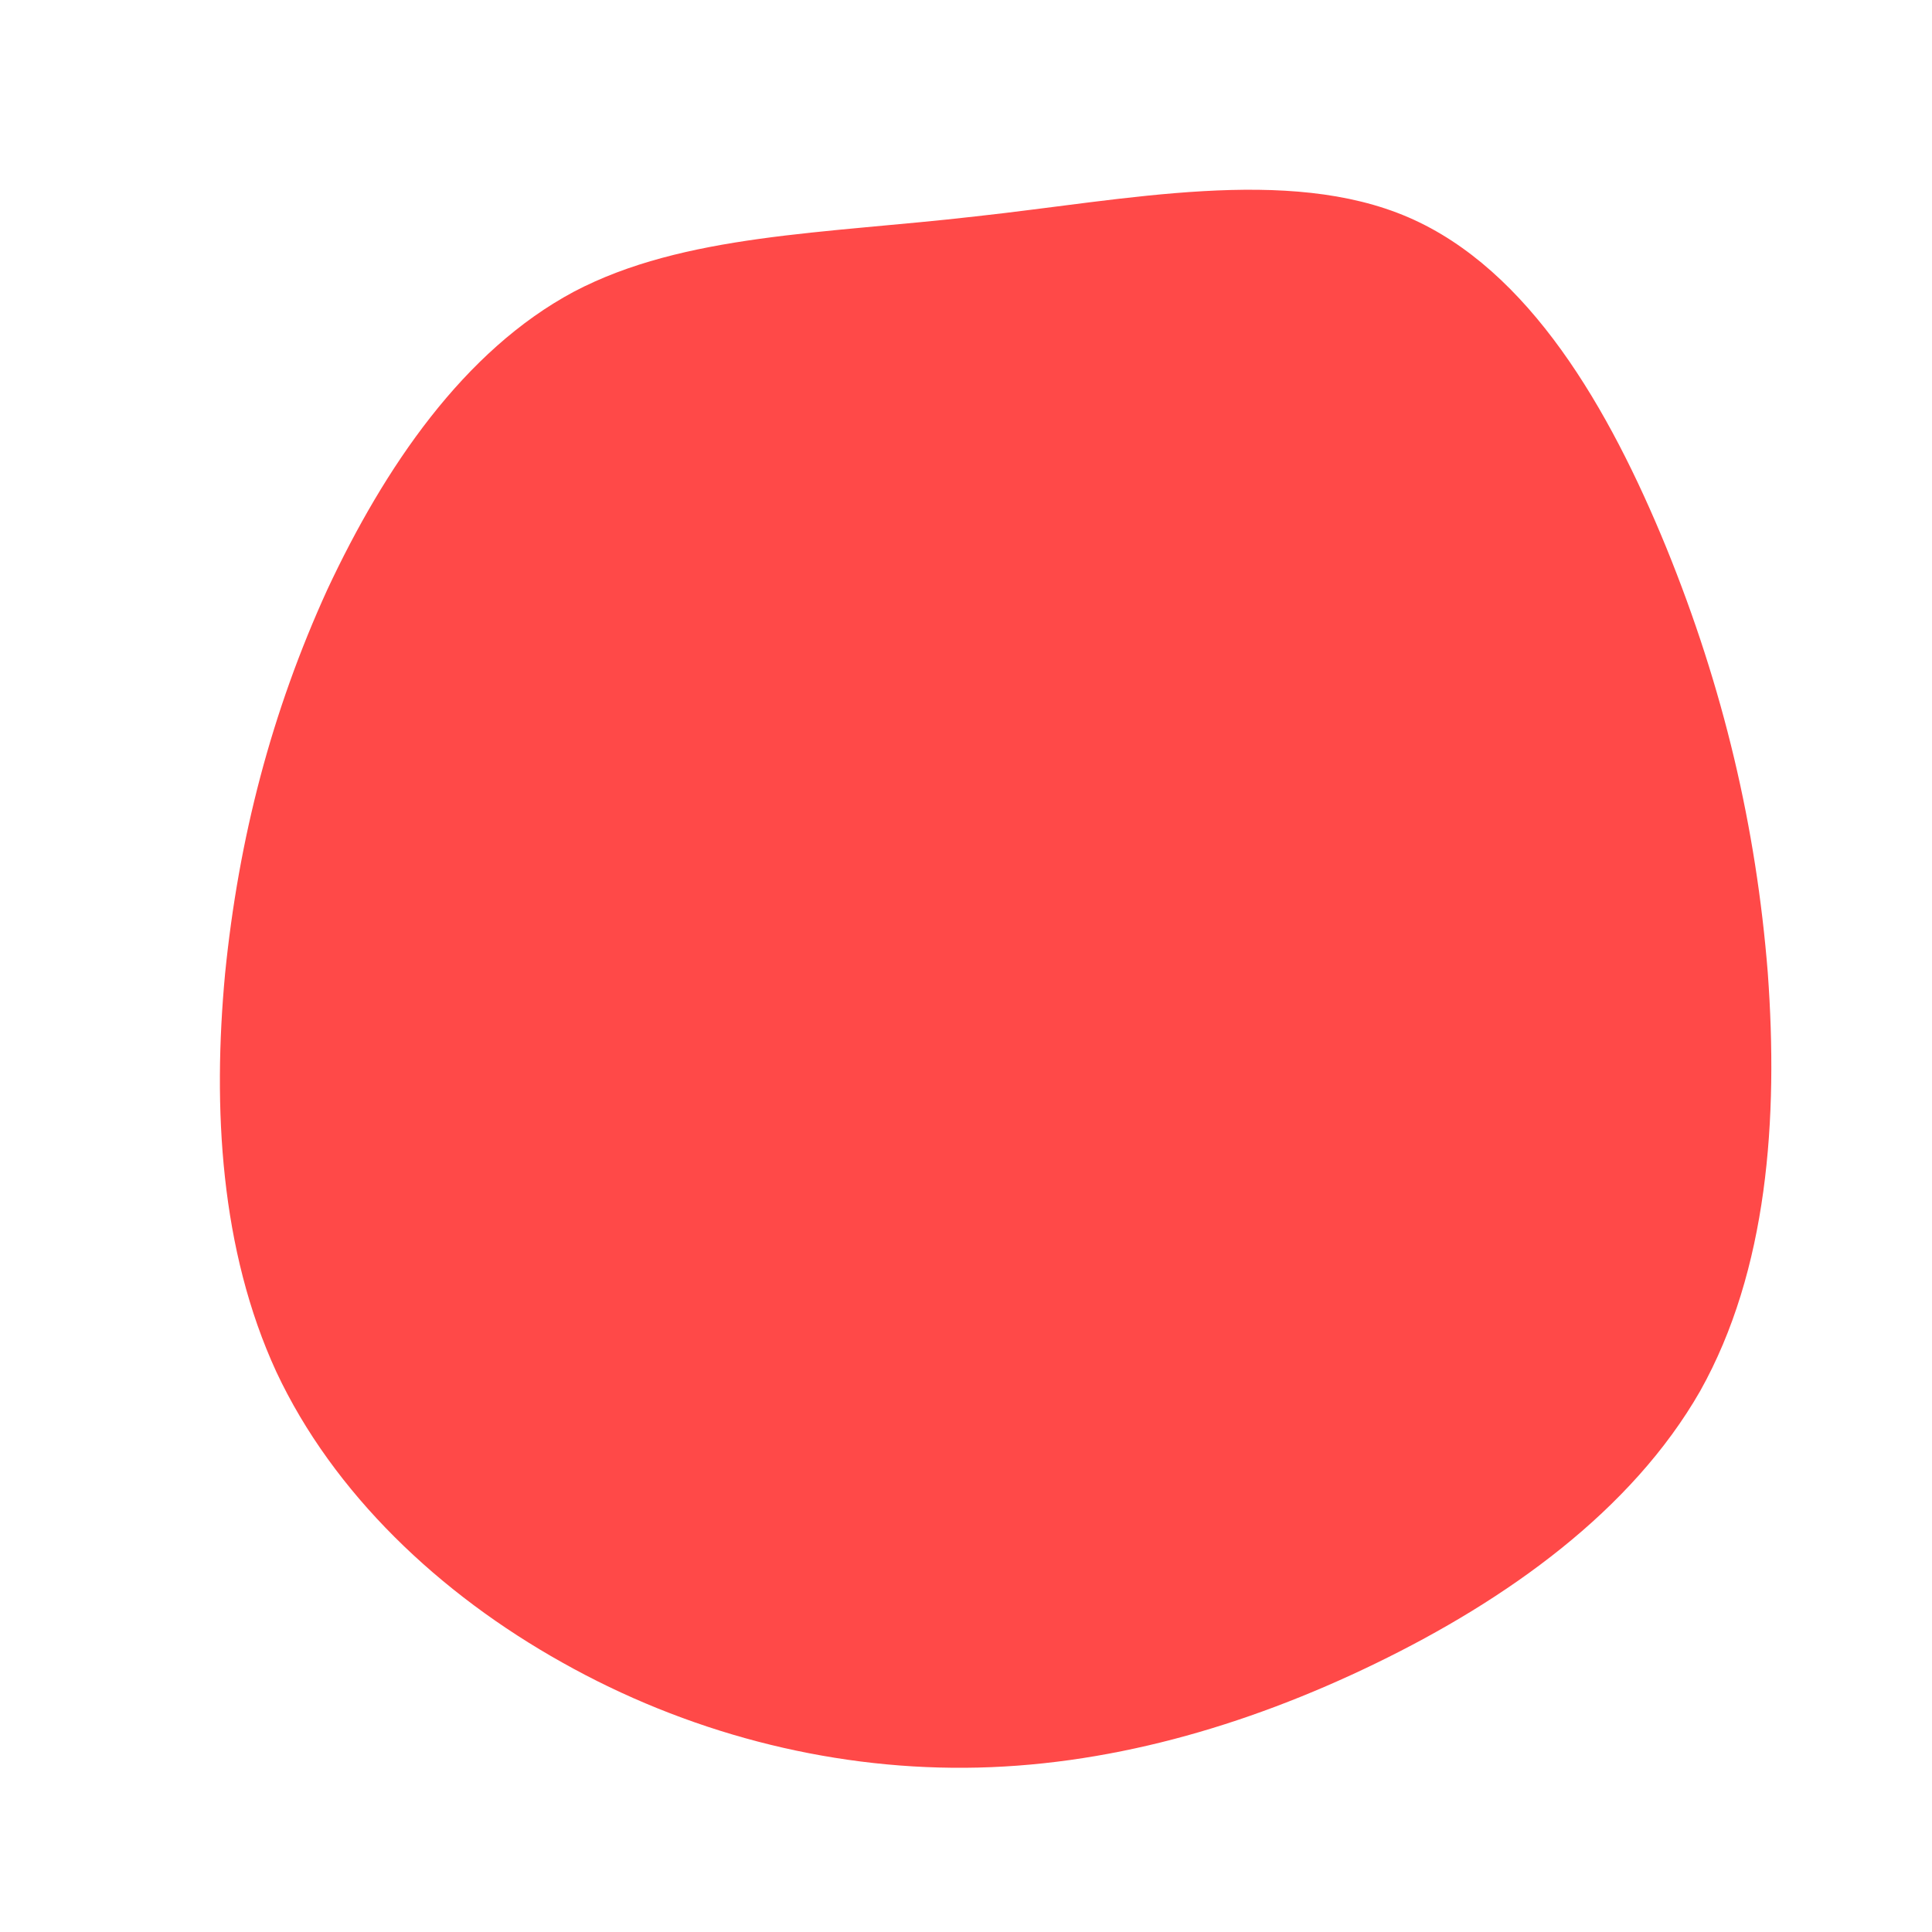
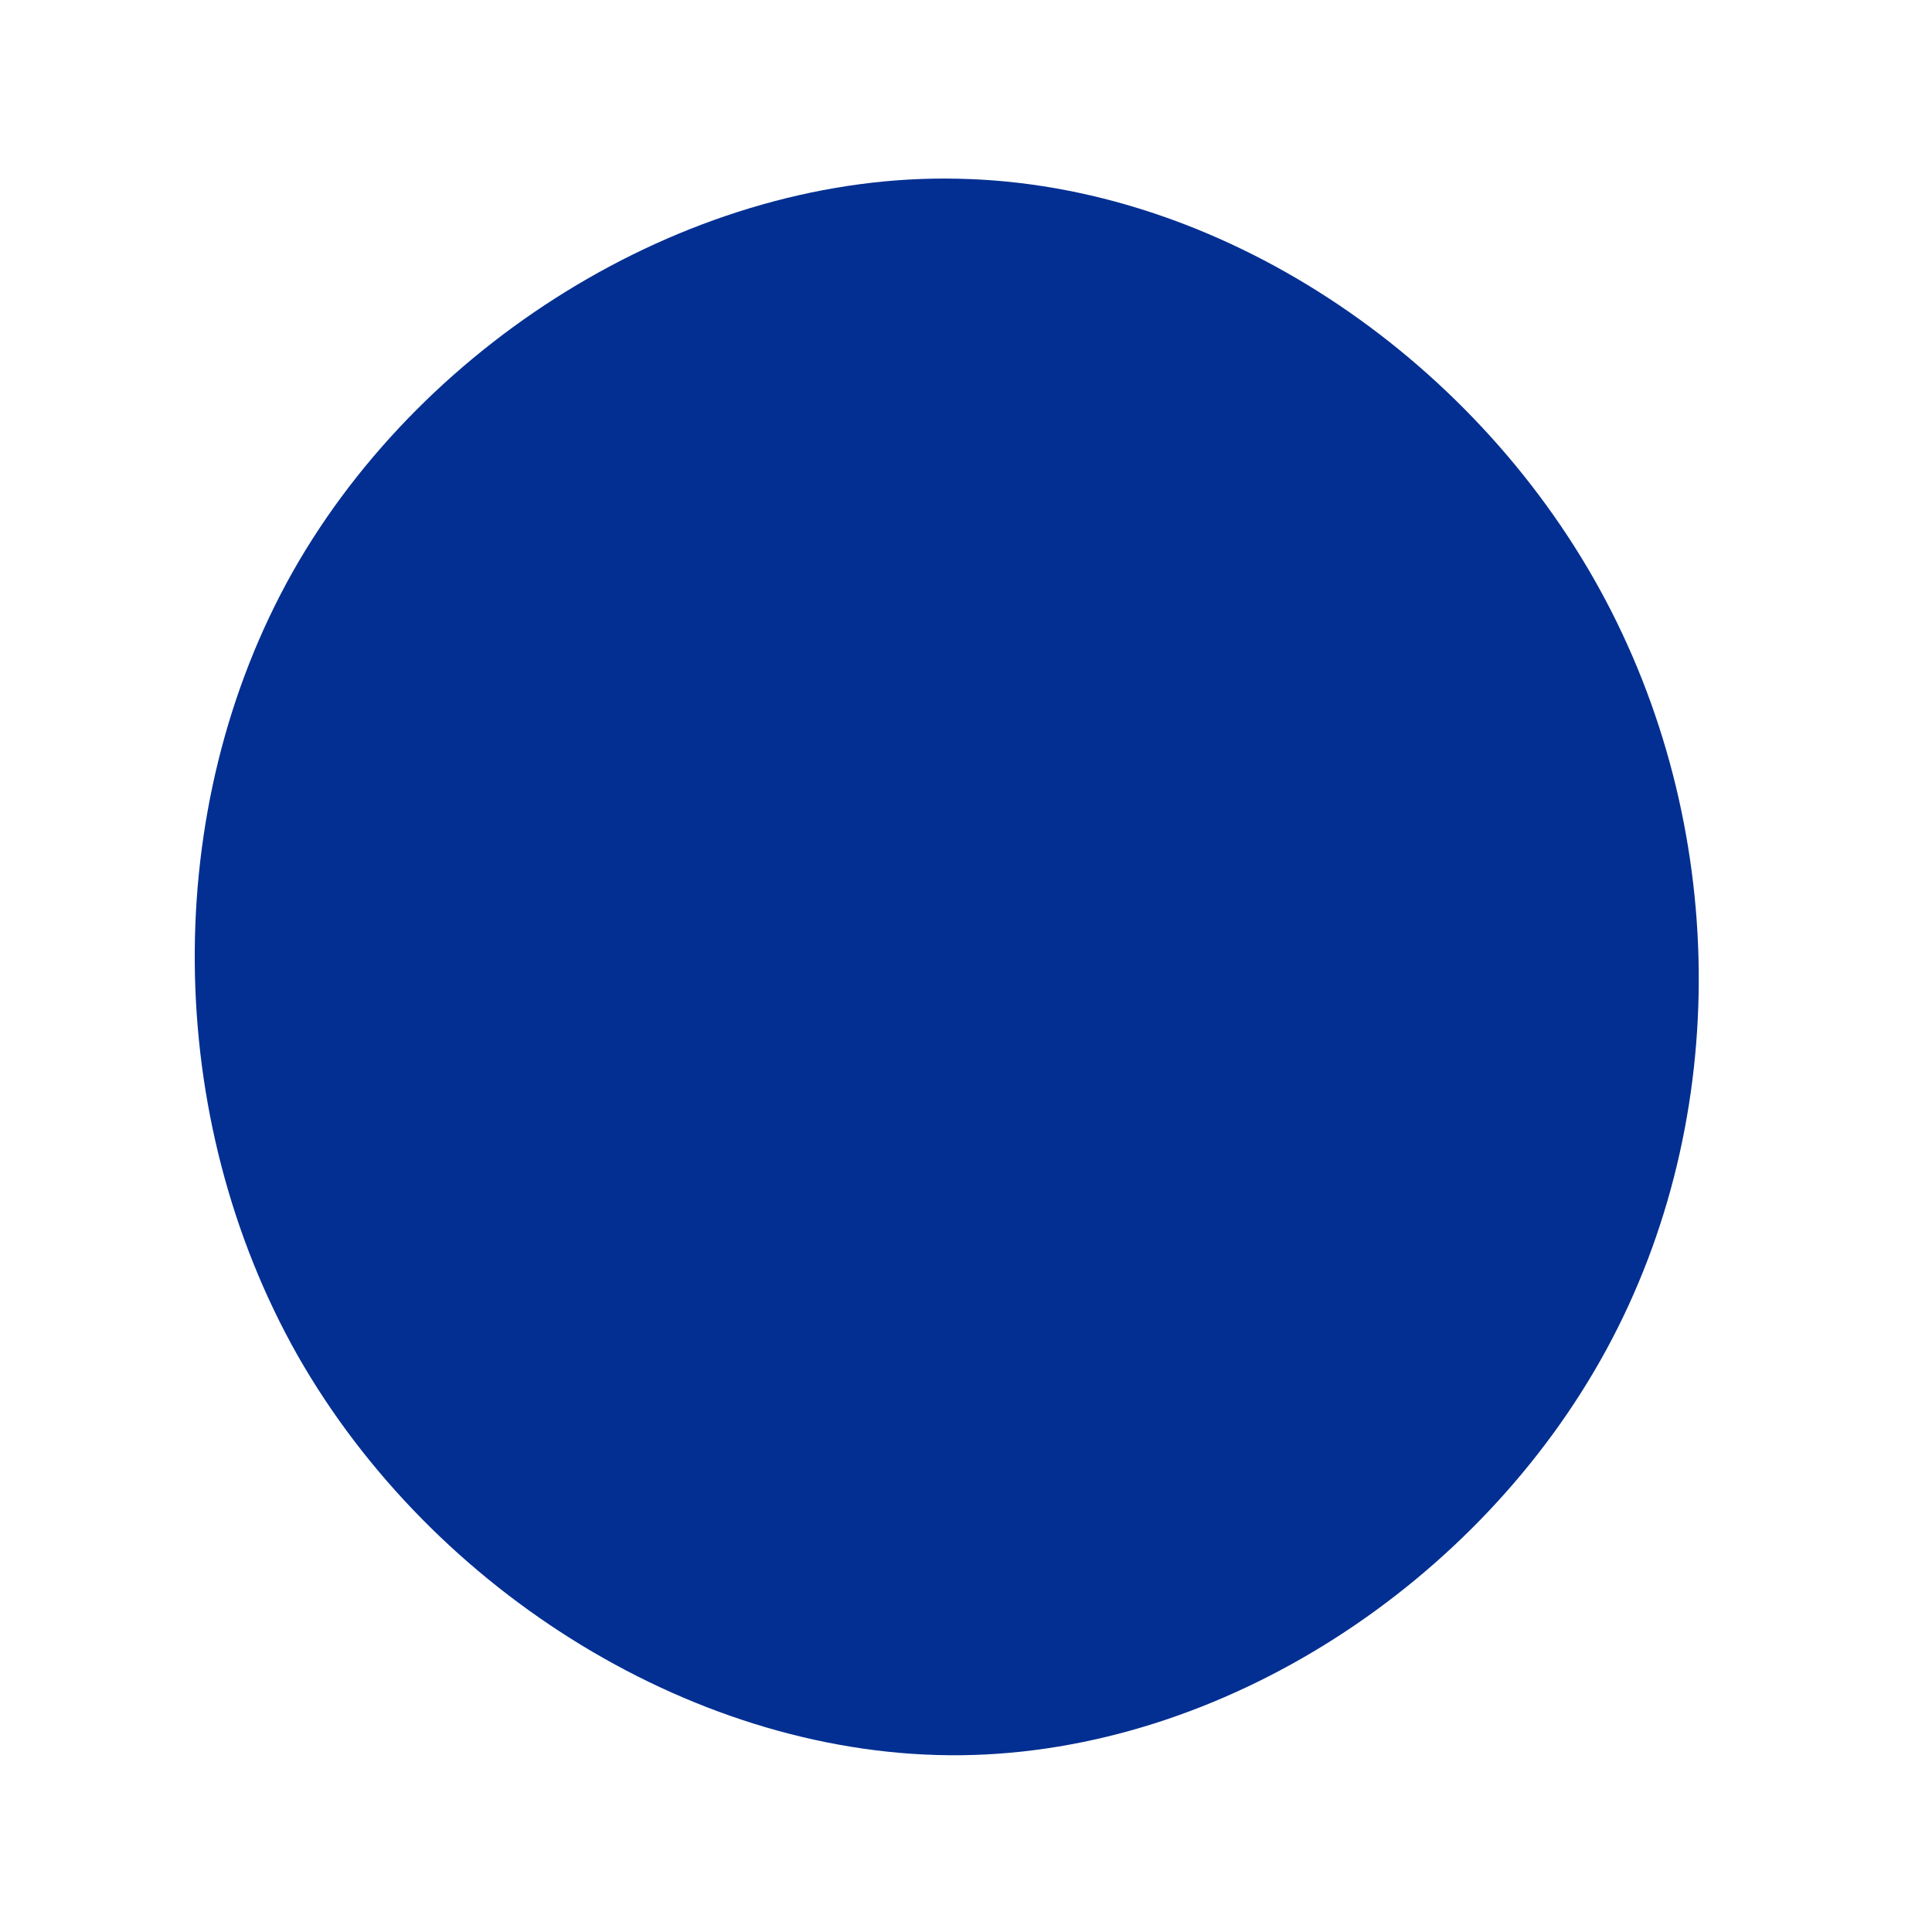
<svg xmlns="http://www.w3.org/2000/svg" viewBox="0 0 200 200">
-   <path fill="#FF4948" d="M45.8,-77.5C58.3,-72.1,66.6,-57.7,72.5,-43.3C78.4,-28.8,81.8,-14.4,83,0.7C84.1,15.8,83,31.5,76,44C68.9,56.4,56,65.6,42.4,72.2C28.8,78.8,14.4,82.9,-0.1,83C-14.5,83.1,-29,79.3,-41.8,72.1C-54.5,65,-65.5,54.6,-71.4,42C-77.2,29.4,-78,14.7,-76.7,0.8C-75.3,-13.2,-71.9,-26.3,-66.1,-39C-60.2,-51.6,-52,-63.7,-40.6,-69.8C-29.2,-75.8,-14.6,-75.8,1,-77.6C16.6,-79.3,33.3,-82.9,45.8,-77.5Z" transform="translate(100 100)" />
+   <path fill="#032F92" d="M65.6,-39C78.9,-14.8,79.4,15.6,66.3,39.7C53.2,63.8,26.6,81.4,-0.5,81.7C-27.6,82,-55.2,64.9,-69.2,40.3C-83.1,15.7,-83.5,-16.3,-69.7,-40.8C-55.9,-65.2,-27.9,-82.1,-0.9,-81.5C26.2,-81,52.3,-63.2,65.6,-39Z" transform="translate(100 100)" />
</svg>
